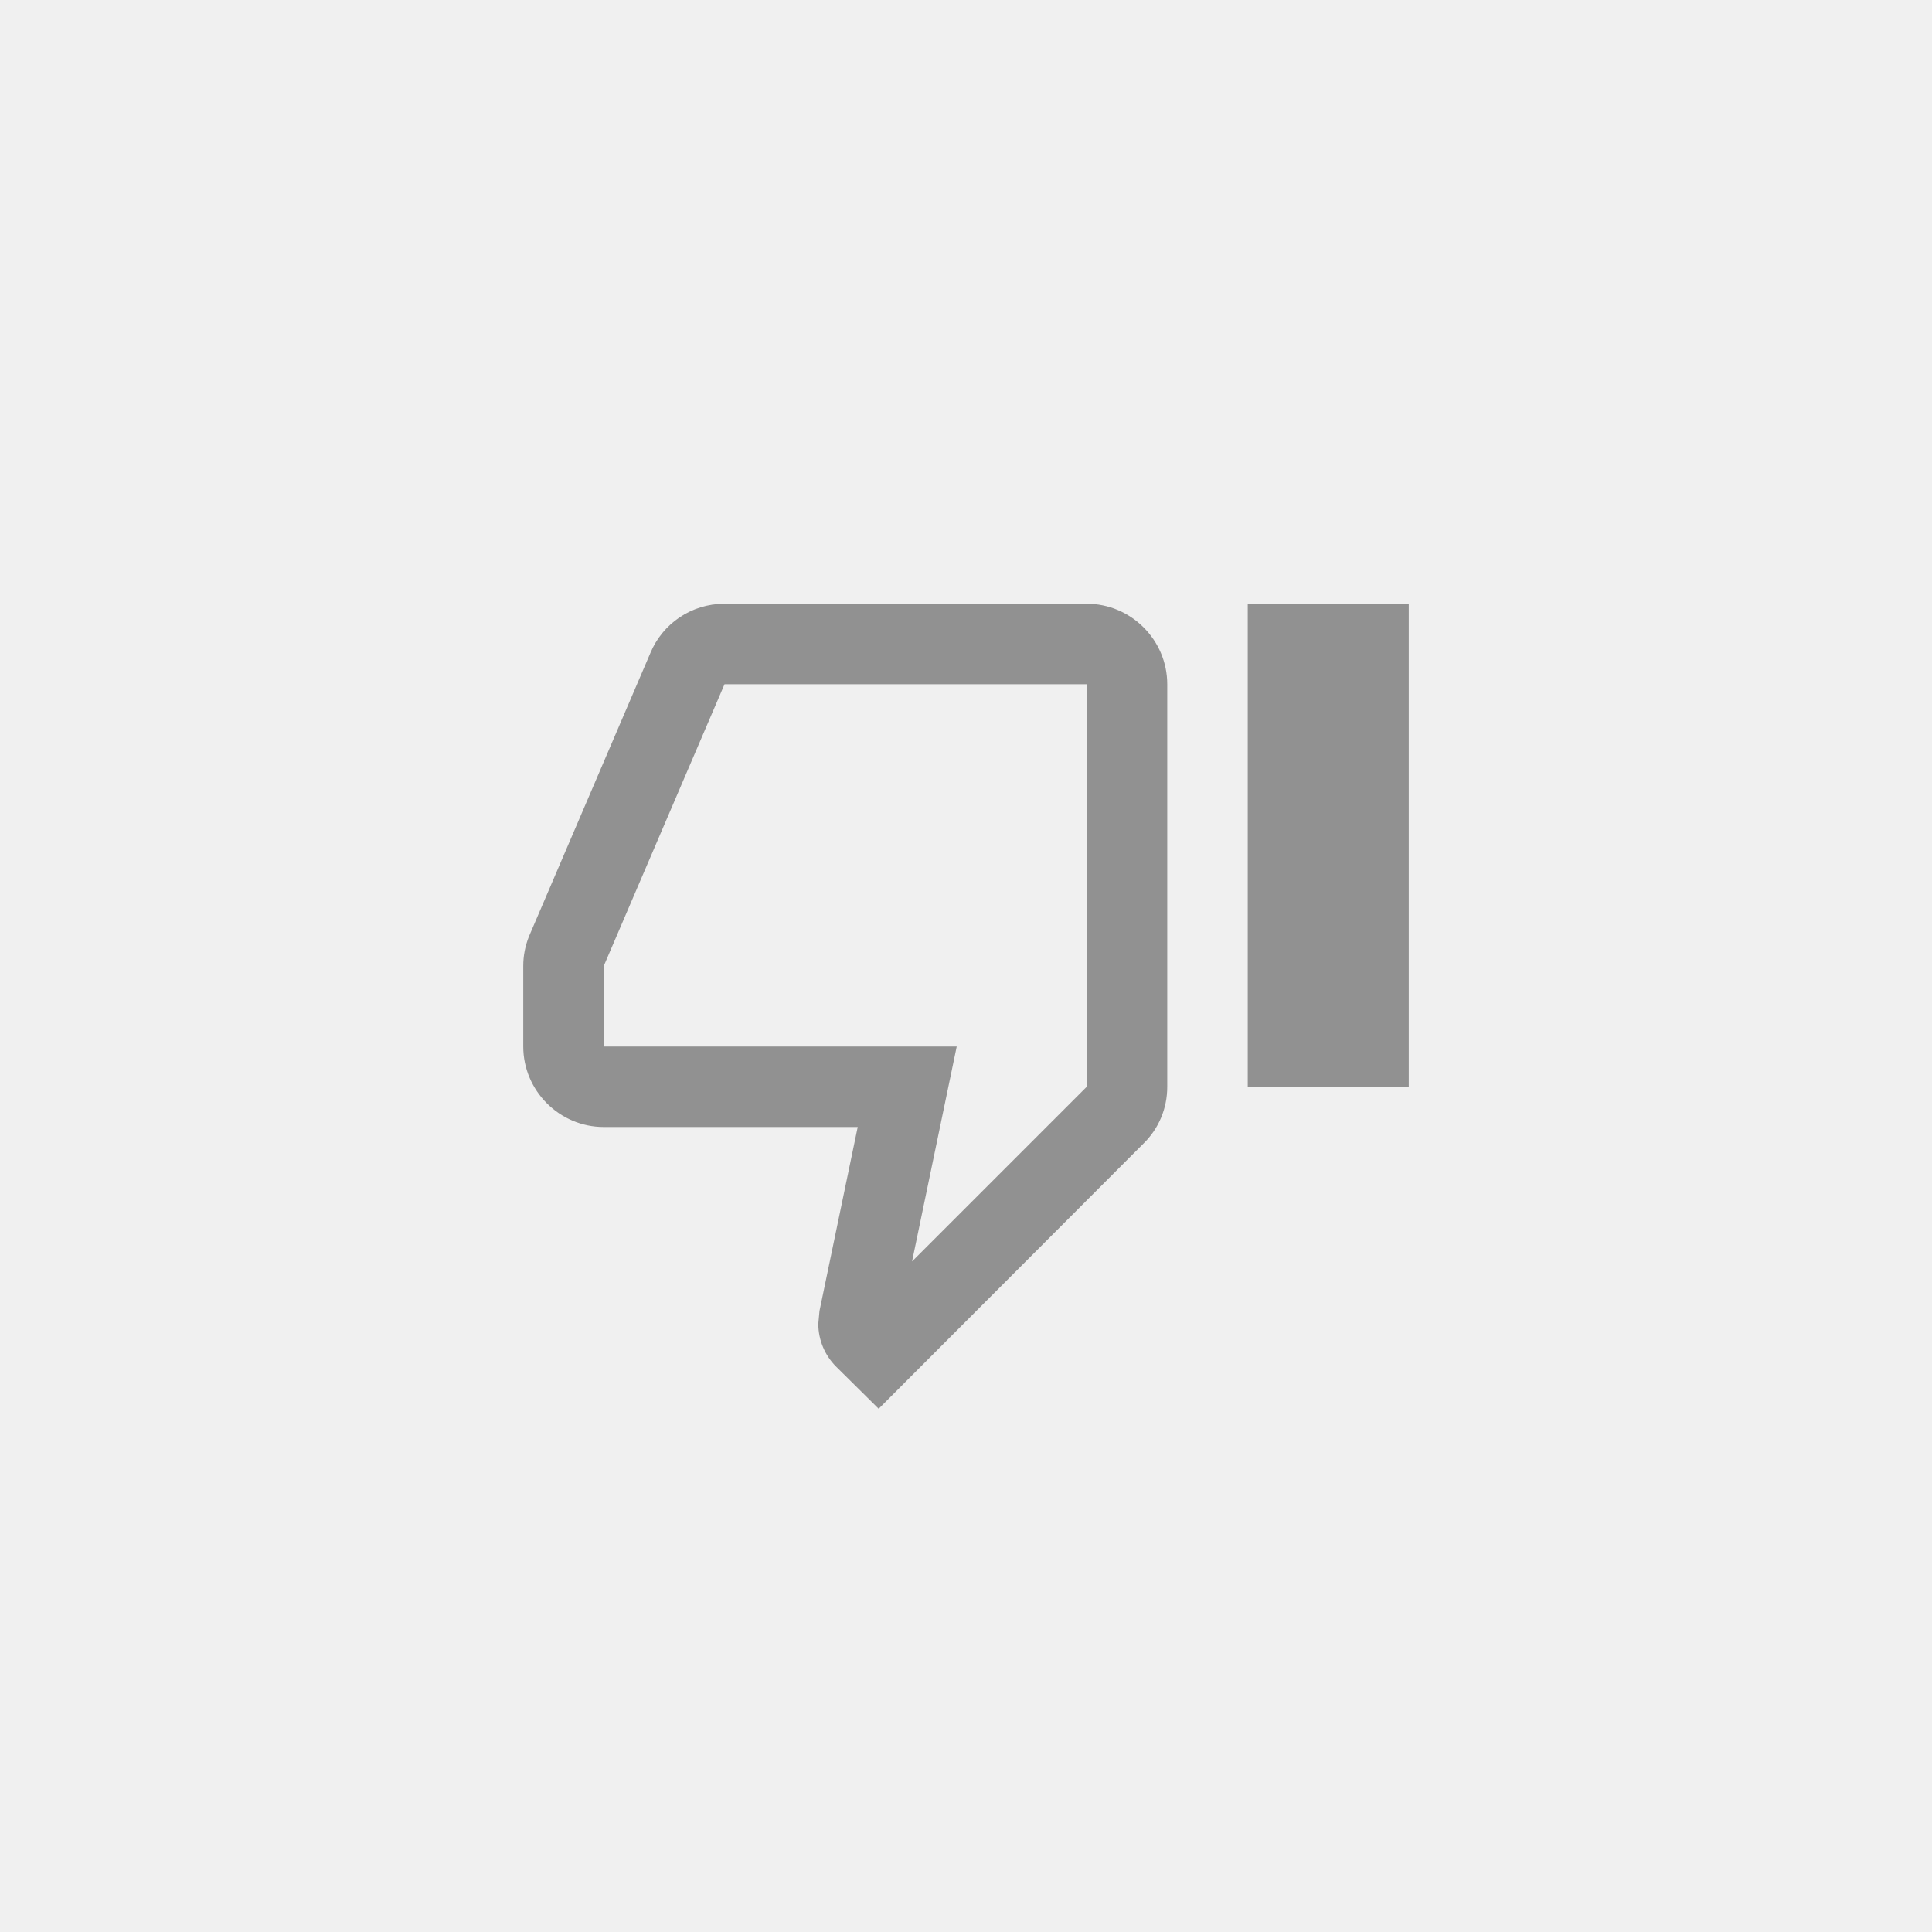
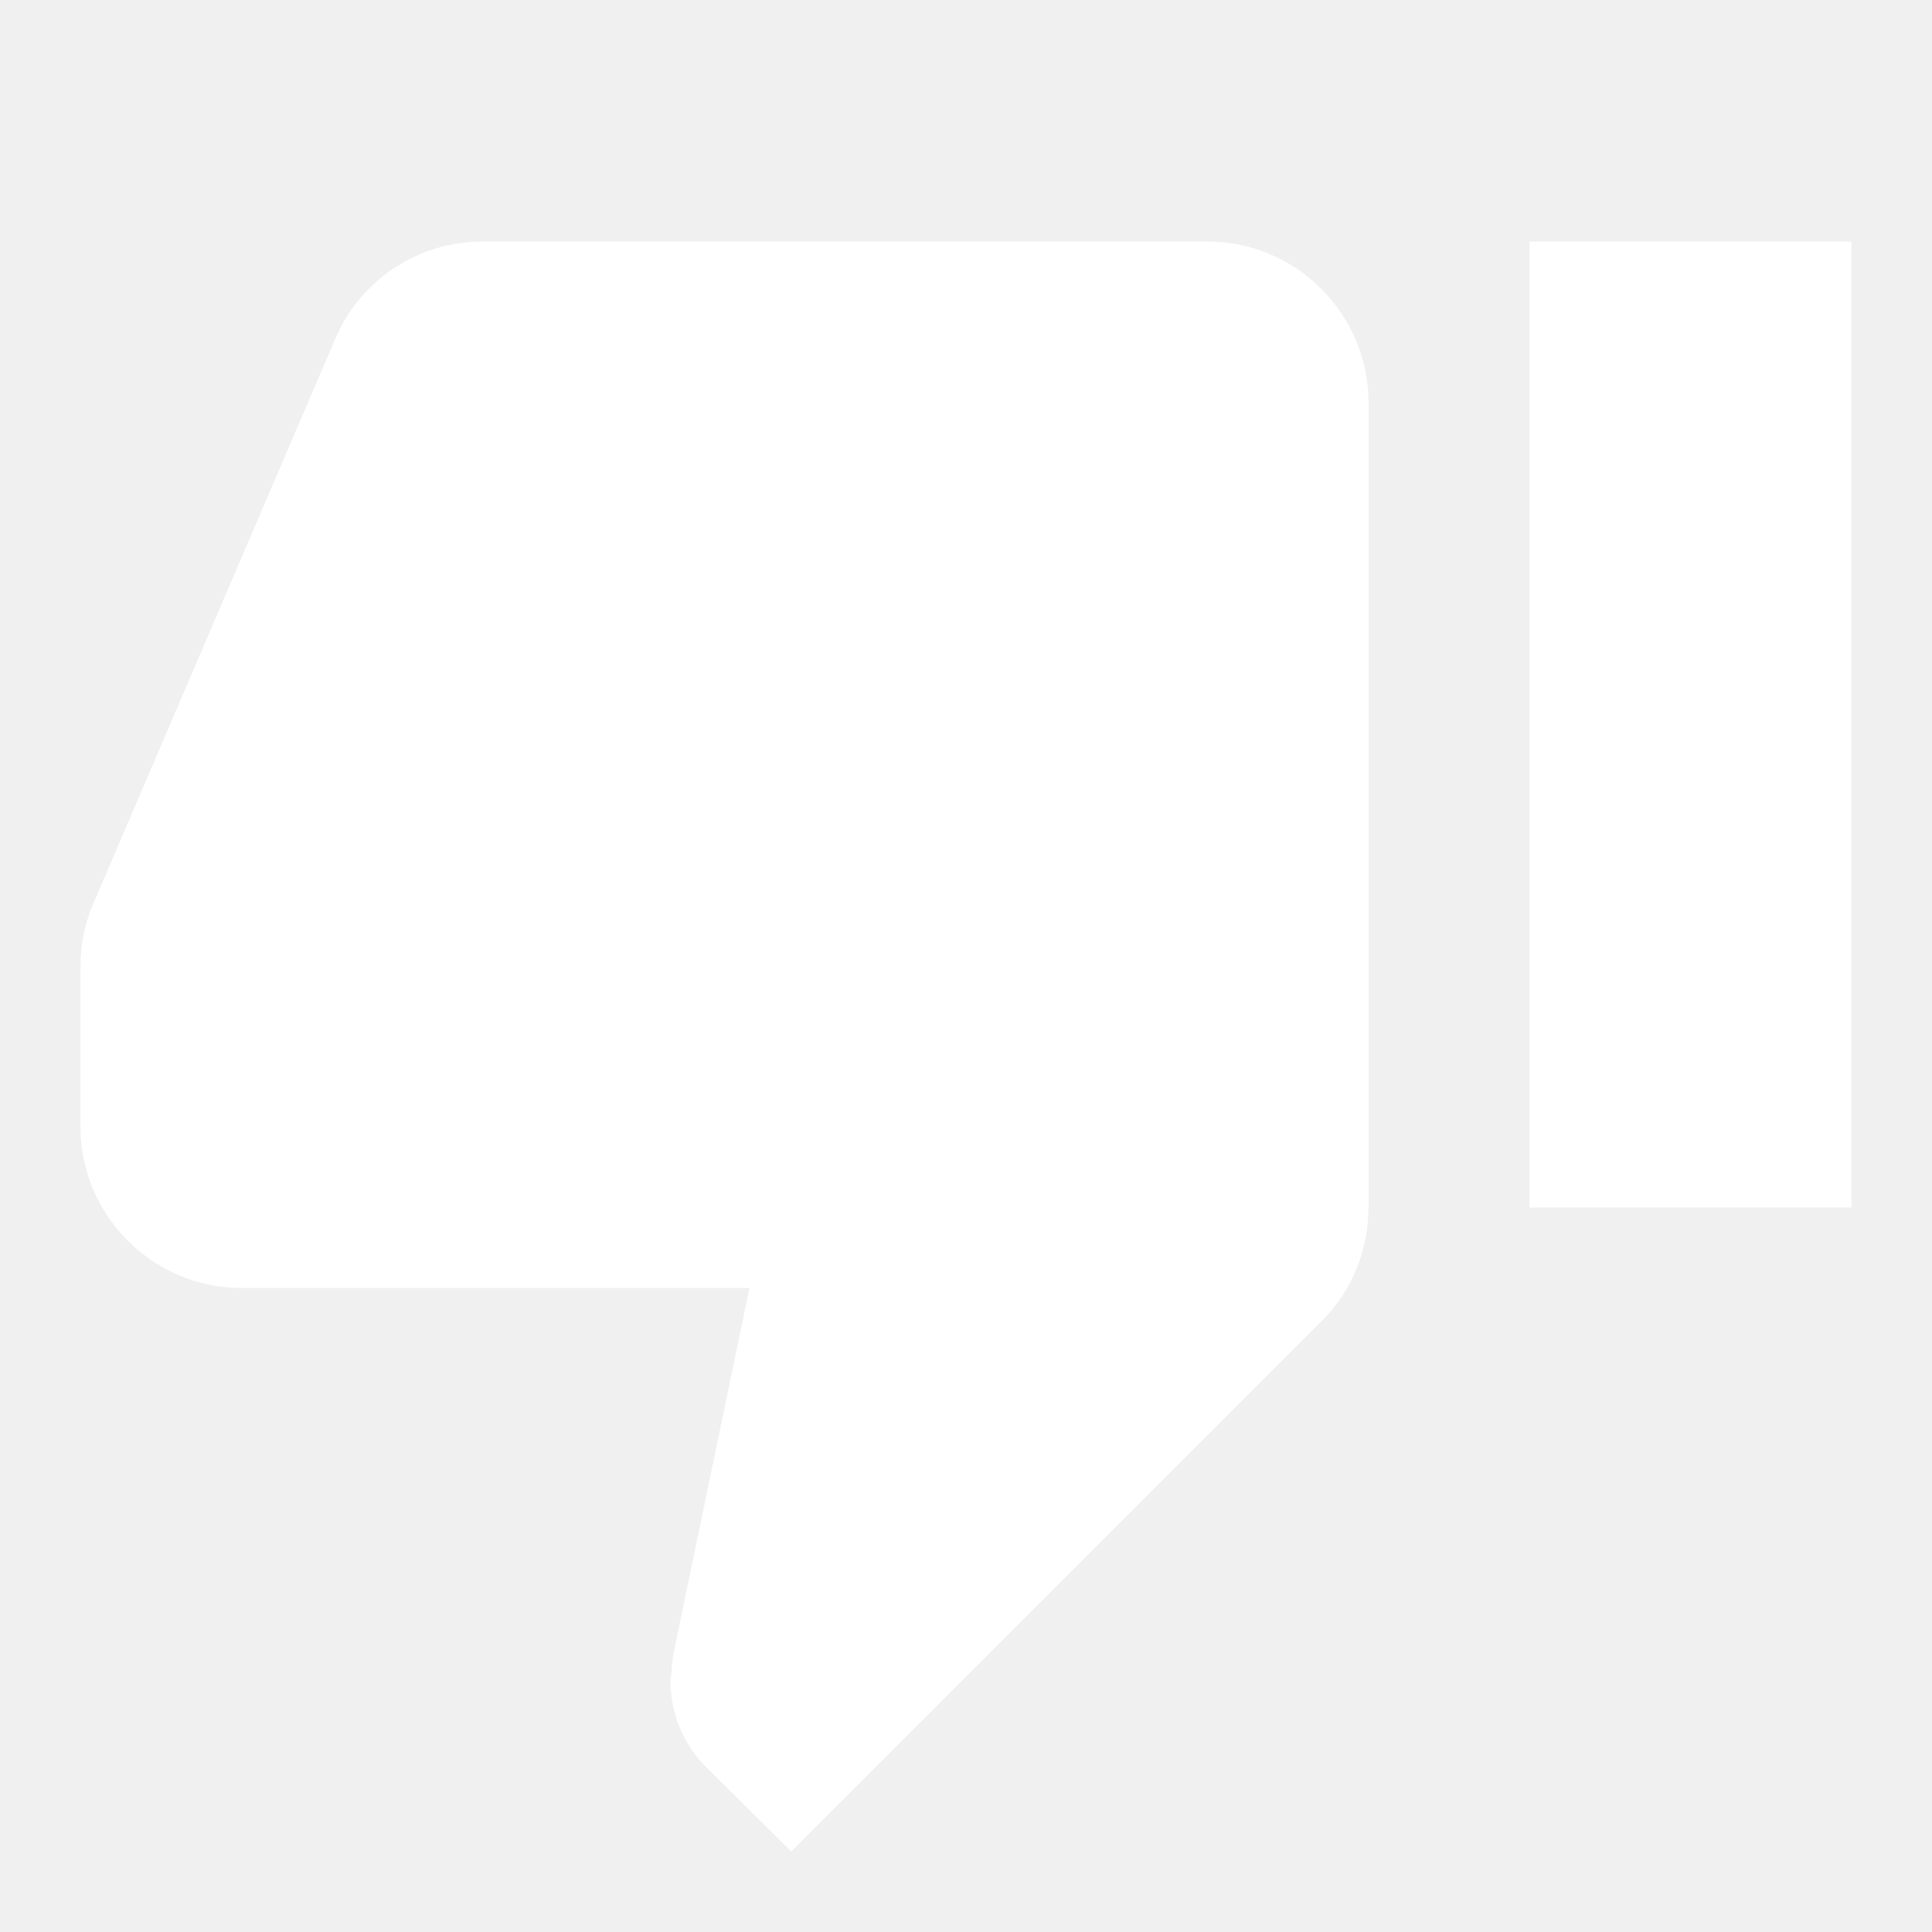
- <svg xmlns="http://www.w3.org/2000/svg" width="60" height="60" viewBox="0 0 60 60" fill="none">
-   <g clip-path="url(#clip0_154_8160)">
-     <path d="M33.75 18.75H22.5C21.462 18.75 20.575 19.375 20.2 20.275L16.425 29.087C16.312 29.375 16.25 29.675 16.25 30V32.5C16.25 33.875 17.375 35 18.75 35H26.637L25.45 40.712L25.413 41.112C25.413 41.625 25.625 42.1 25.962 42.438L27.288 43.75L35.513 35.513C35.975 35.062 36.25 34.438 36.25 33.75V21.25C36.25 19.875 35.125 18.75 33.75 18.75ZM33.75 33.75L28.325 39.175L29.712 32.5H18.75V30L22.5 21.25H33.75V33.75ZM38.75 18.75H43.75V33.75H38.75V18.75Z" fill="#919191" />
+ <svg xmlns="http://www.w3.org/2000/svg" width="24" height="24" viewBox="0 0 24 24" fill="none">
+   <g id="Thumb down" clip-path="url(#clip0_576_3637)">
+     <path id="Vector" d="M15 3H6C5.17 3 4.46 3.5 4.16 4.22L1.14 11.27C1.05 11.5 1 11.74 1 12V14C1 15.1 1.9 16 3 16H9.31L8.36 20.57L8.33 20.89C8.33 21.3 8.5 21.68 8.77 21.95L9.83 23L16.42 16.41C16.78 16.05 17 15.55 17 15V5C17 3.9 16.1 3 15 3ZM19 3V15H23V3H19Z" fill="white" />
  </g>
  <defs>
-     <clipPath id="clip0_154_8160">
-       <rect width="30" height="30" fill="white" transform="translate(15 15)" />
+     <clipPath id="clip0_576_3637">
+       <rect width="24" height="24" fill="white" />
    </clipPath>
  </defs>
</svg>
